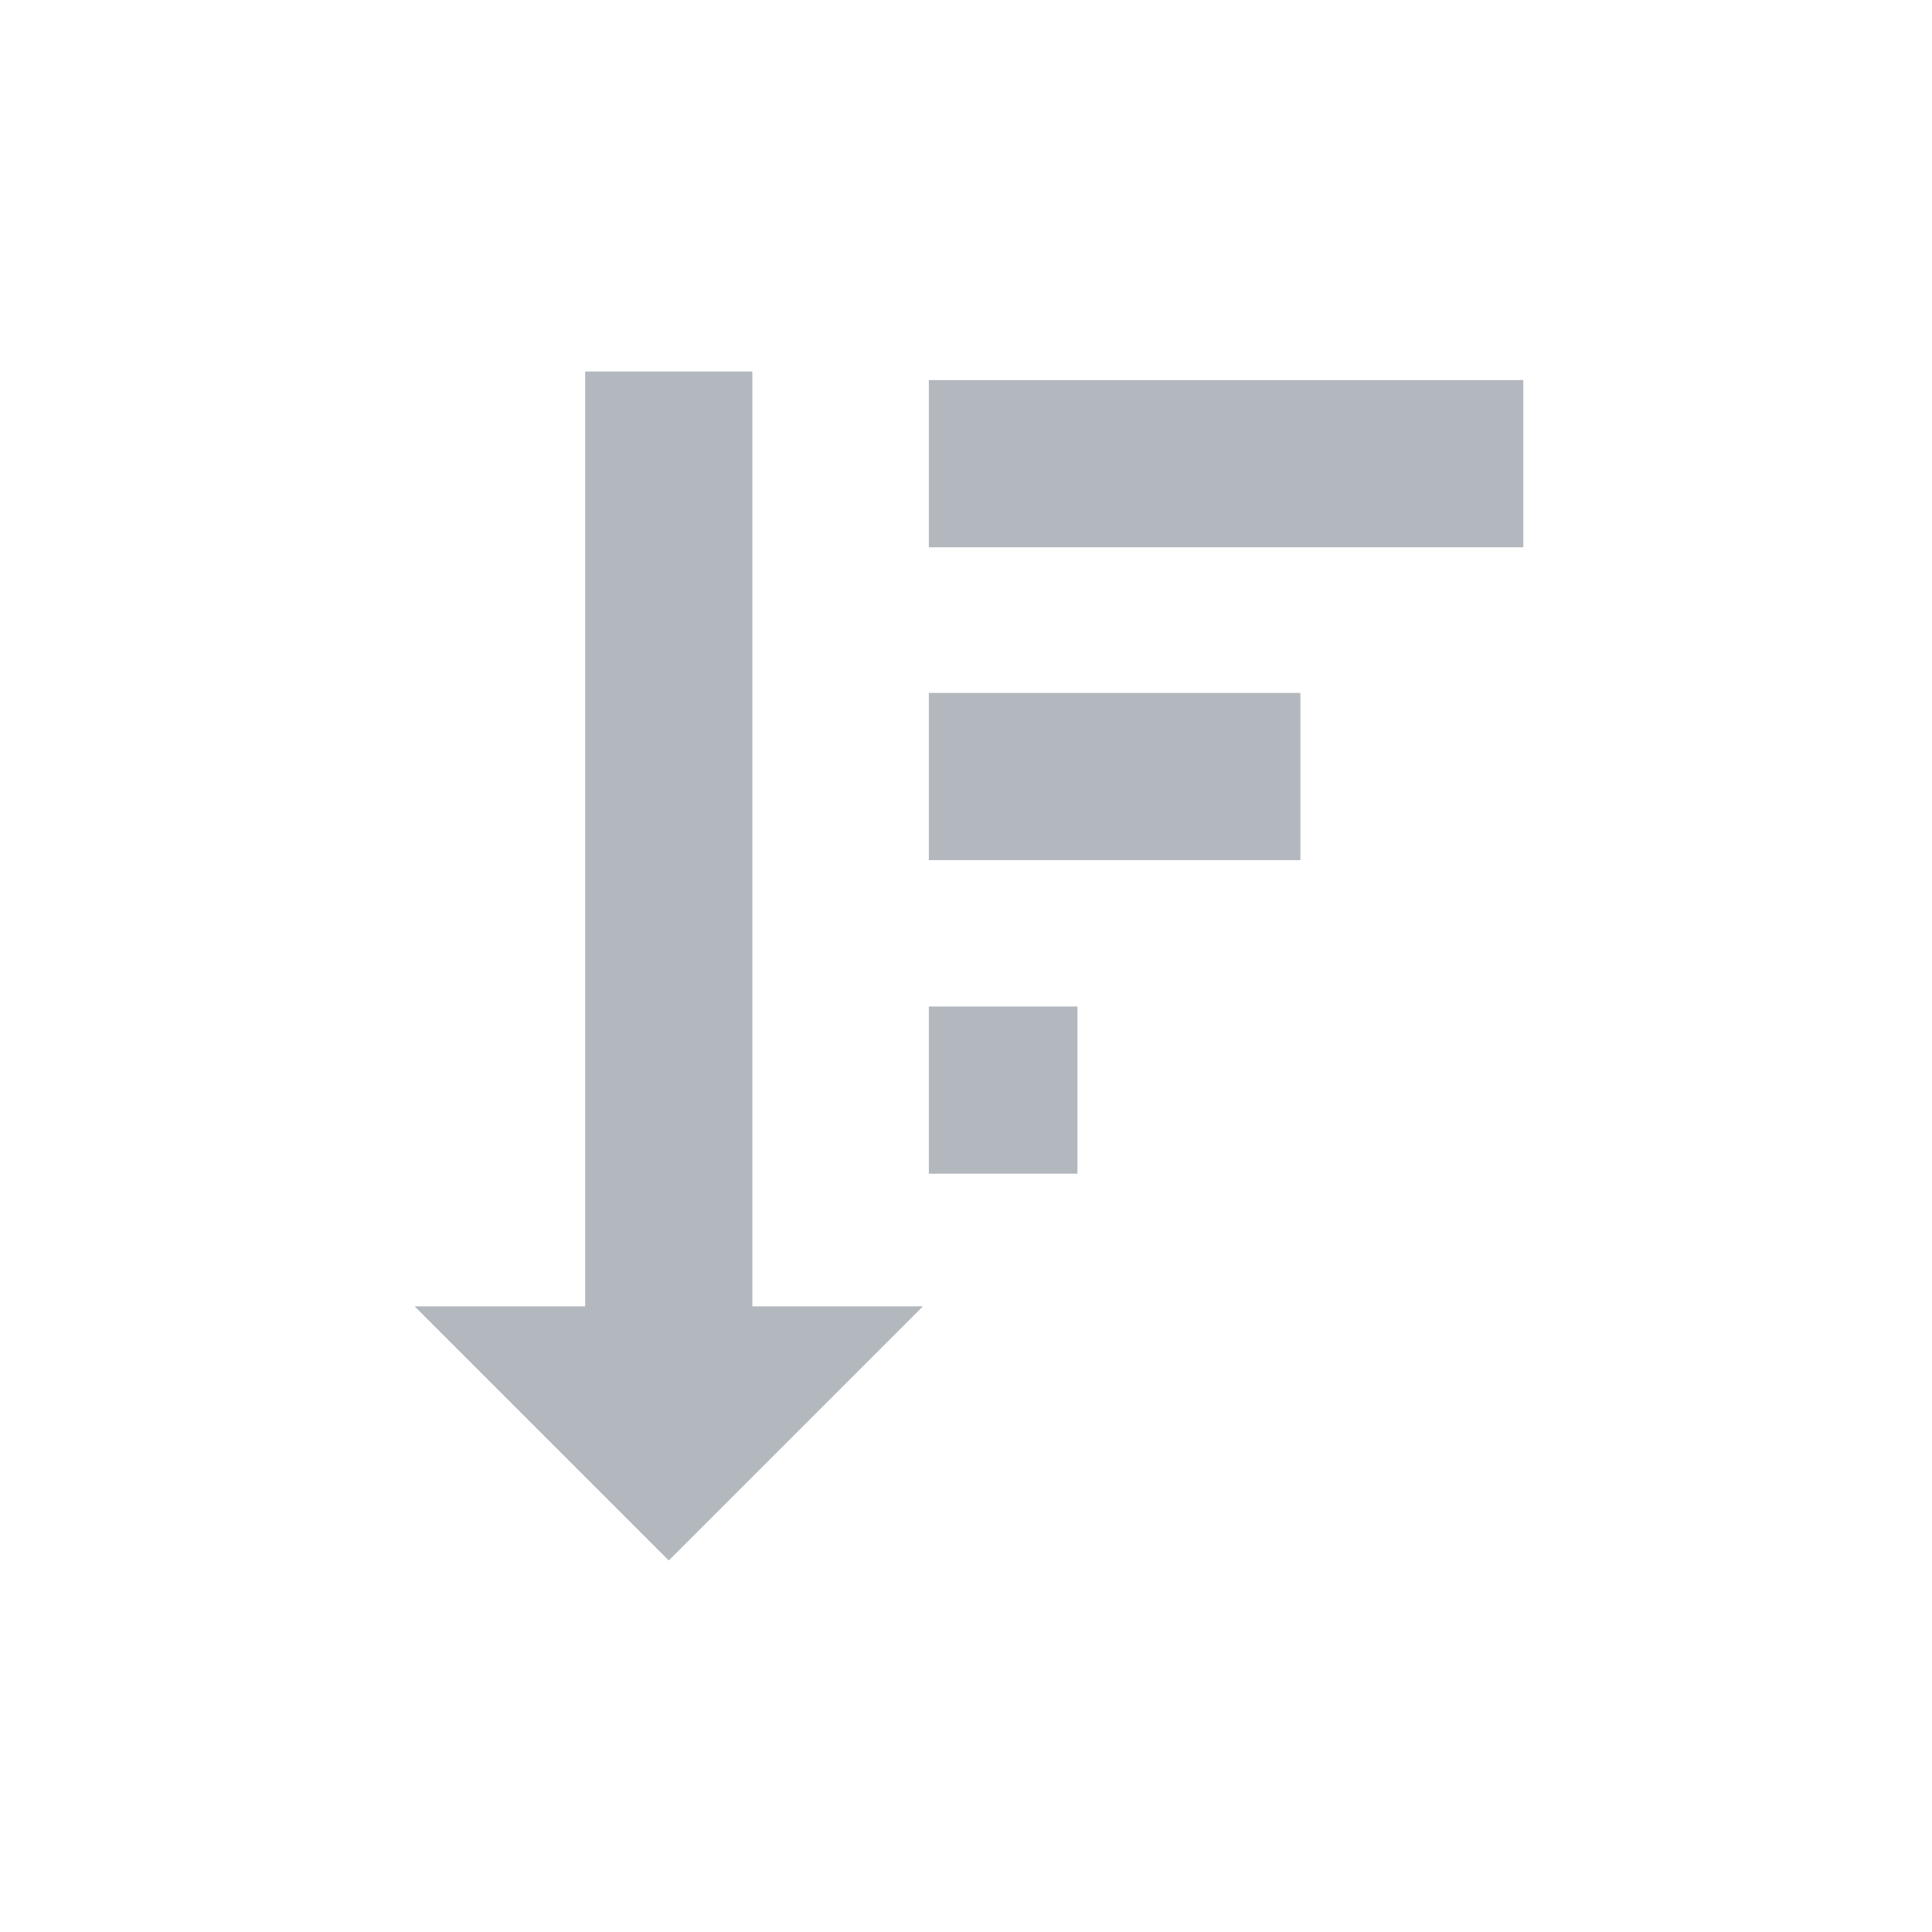
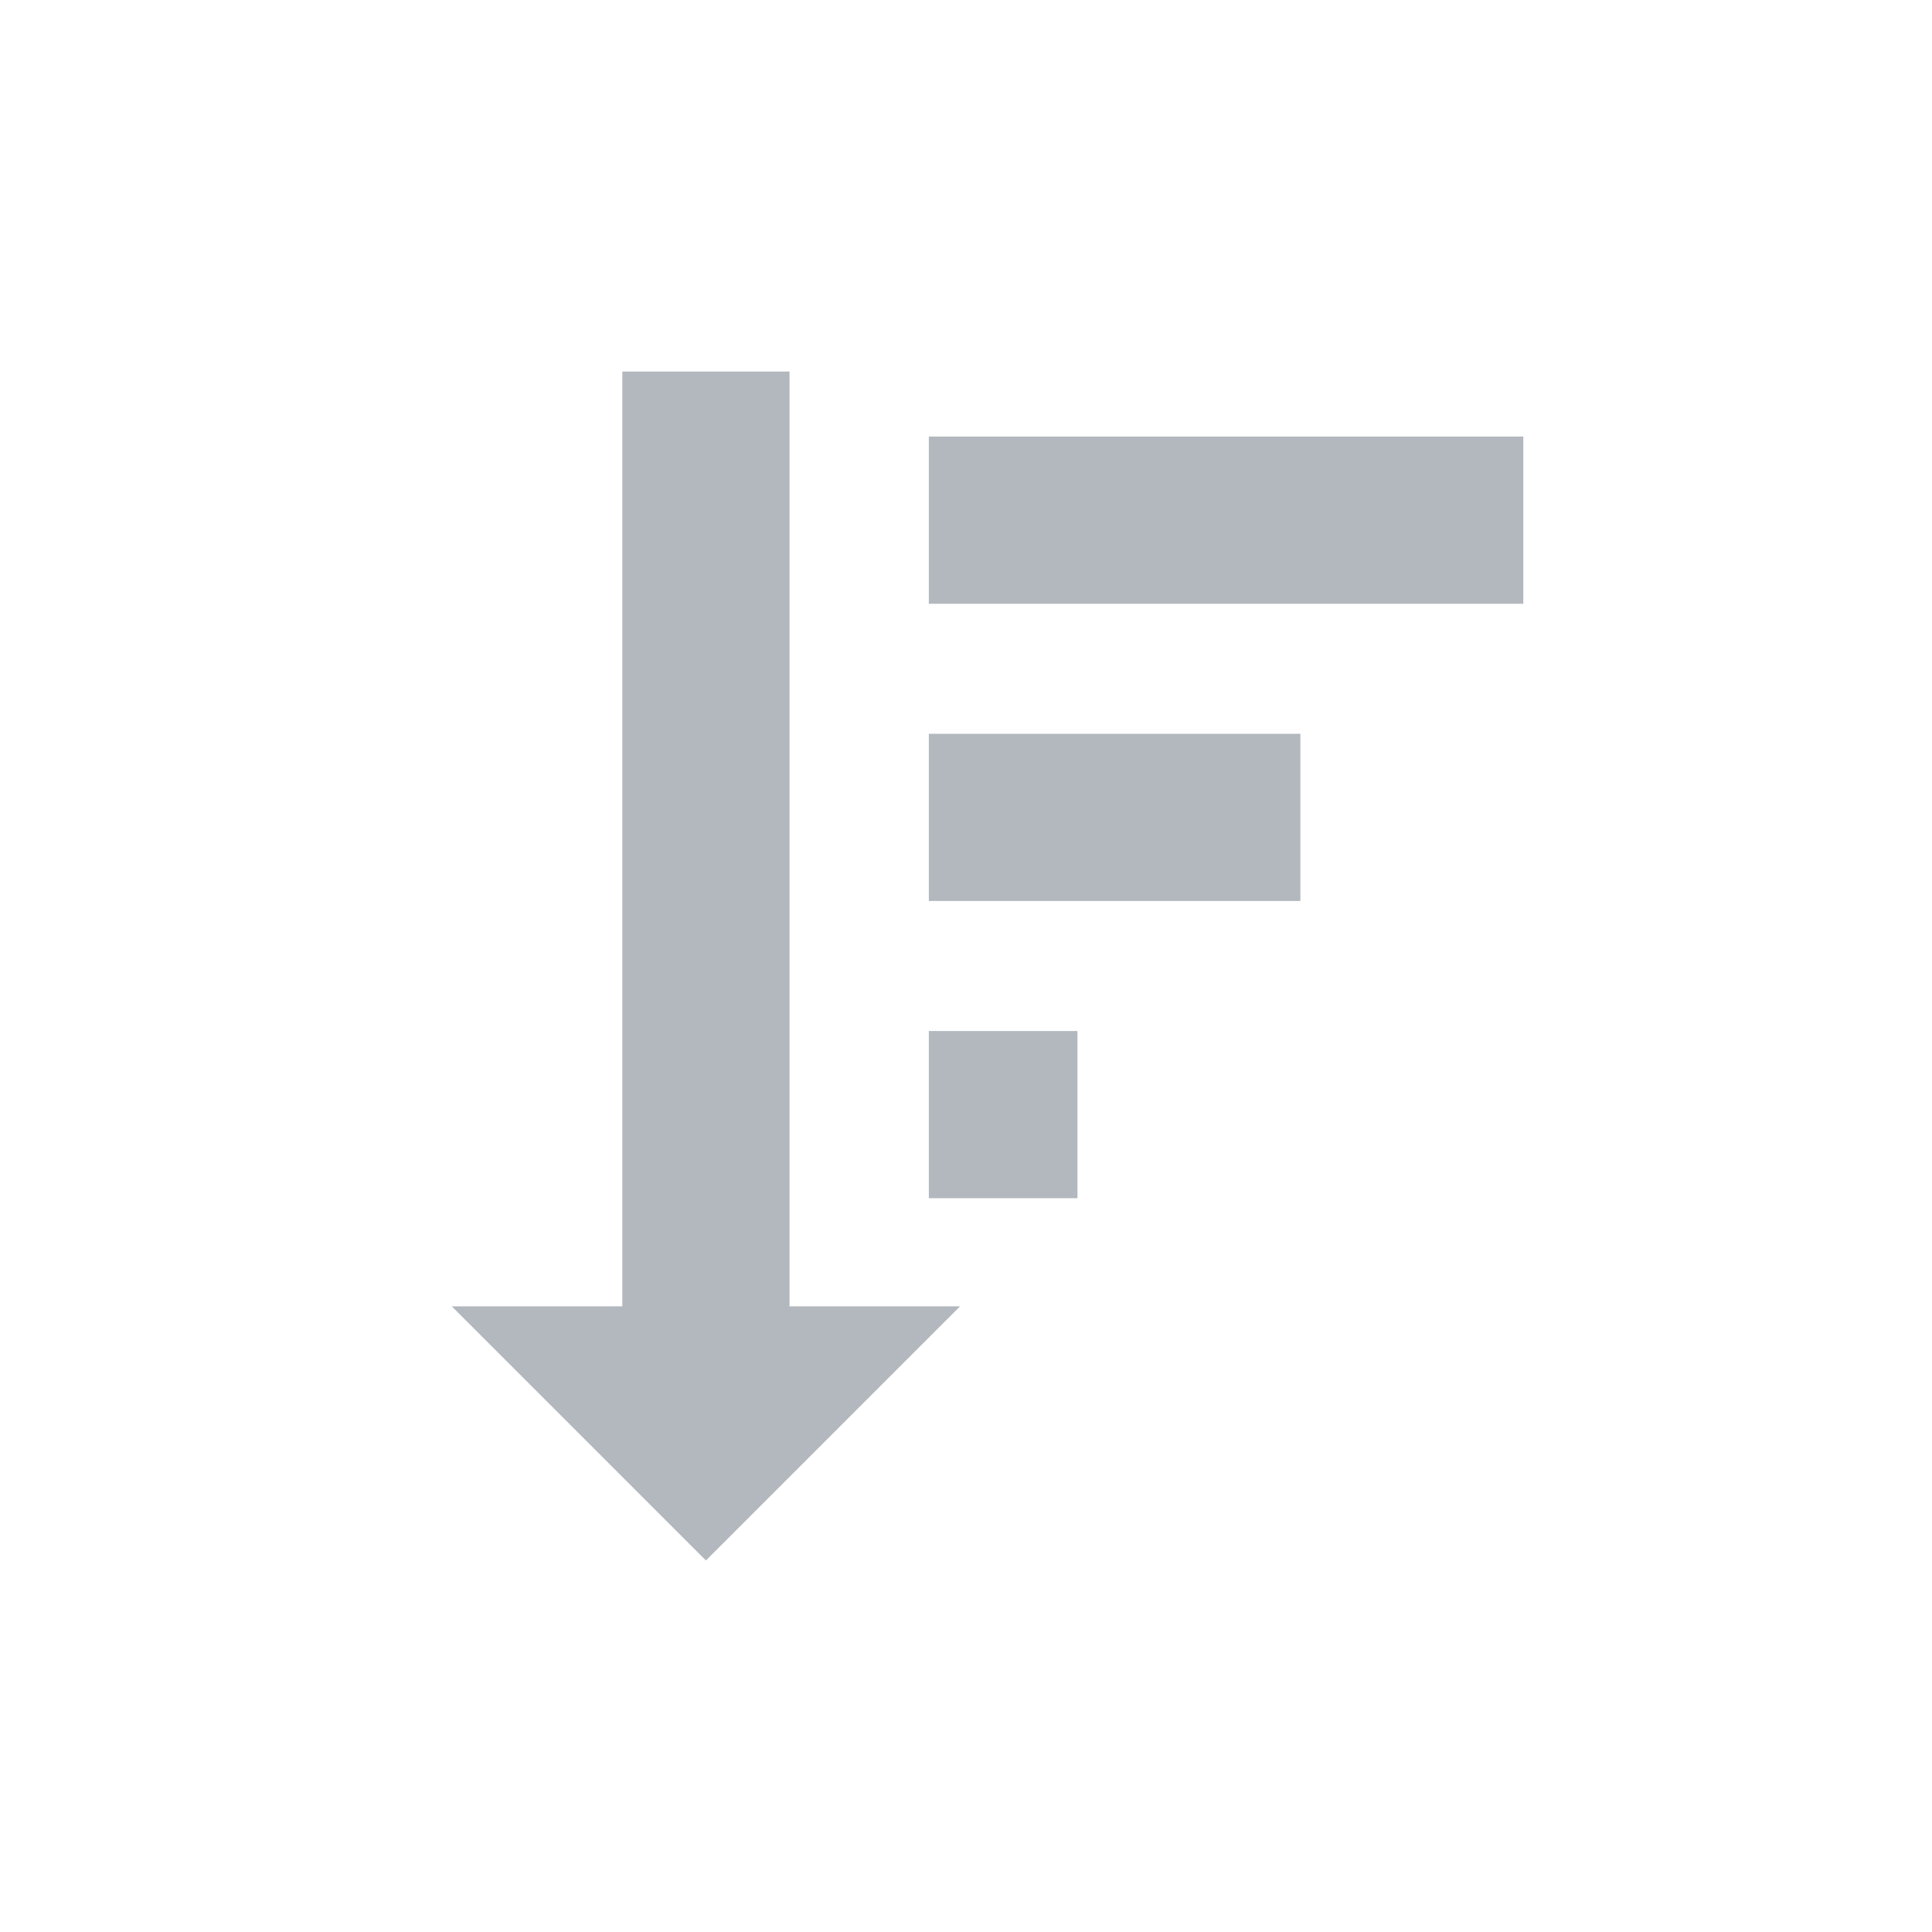
<svg xmlns="http://www.w3.org/2000/svg" viewBox="0 0 26 26">
-   <line x1="9" y1="5" x2="9" y2="18.04" style="fill:none;stroke:#b2b8bd;stroke-miterlimit:10;stroke-width:2.25px" />
-   <polygon points="12.42 17.58 5.58 17.58 9 21 12.42 17.58" style="fill:#b2b8bd" />
-   <line x1="12.5" y1="6.24" x2="20.5" y2="6.24" style="fill:none;stroke:#b2b8bd;stroke-miterlimit:10;stroke-width:2.25px" />
-   <line x1="12.5" y1="10.45" x2="17.5" y2="10.45" style="fill:none;stroke:#b2b8bd;stroke-miterlimit:10;stroke-width:2.25px" />
-   <line x1="12.5" y1="14.67" x2="14.5" y2="14.67" style="fill:none;stroke:#b2b8bd;stroke-miterlimit:10;stroke-width:2.25px" />
+   <line x1="9.5" y1="5" x2="9.5" y2="18.04" style="fill:none;stroke:#b2b8bd;stroke-miterlimit:10;stroke-width:2.25px" />
+   <polygon points="12.92 17.58 6.08 17.58 9.5 21 12.92 17.58" style="fill:#b2b8bd" />
+   <line x1="12.5" y1="7" x2="20.5" y2="7" style="fill:none;stroke:#b2b8bd;stroke-miterlimit:10;stroke-width:2.25px" />
+   <line x1="12.5" y1="11" x2="17.5" y2="11" style="fill:none;stroke:#b2b8bd;stroke-miterlimit:10;stroke-width:2.25px" />
+   <line x1="12.5" y1="15" x2="14.5" y2="15" style="fill:none;stroke:#b2b8bd;stroke-miterlimit:10;stroke-width:2.25px" />
</svg>
